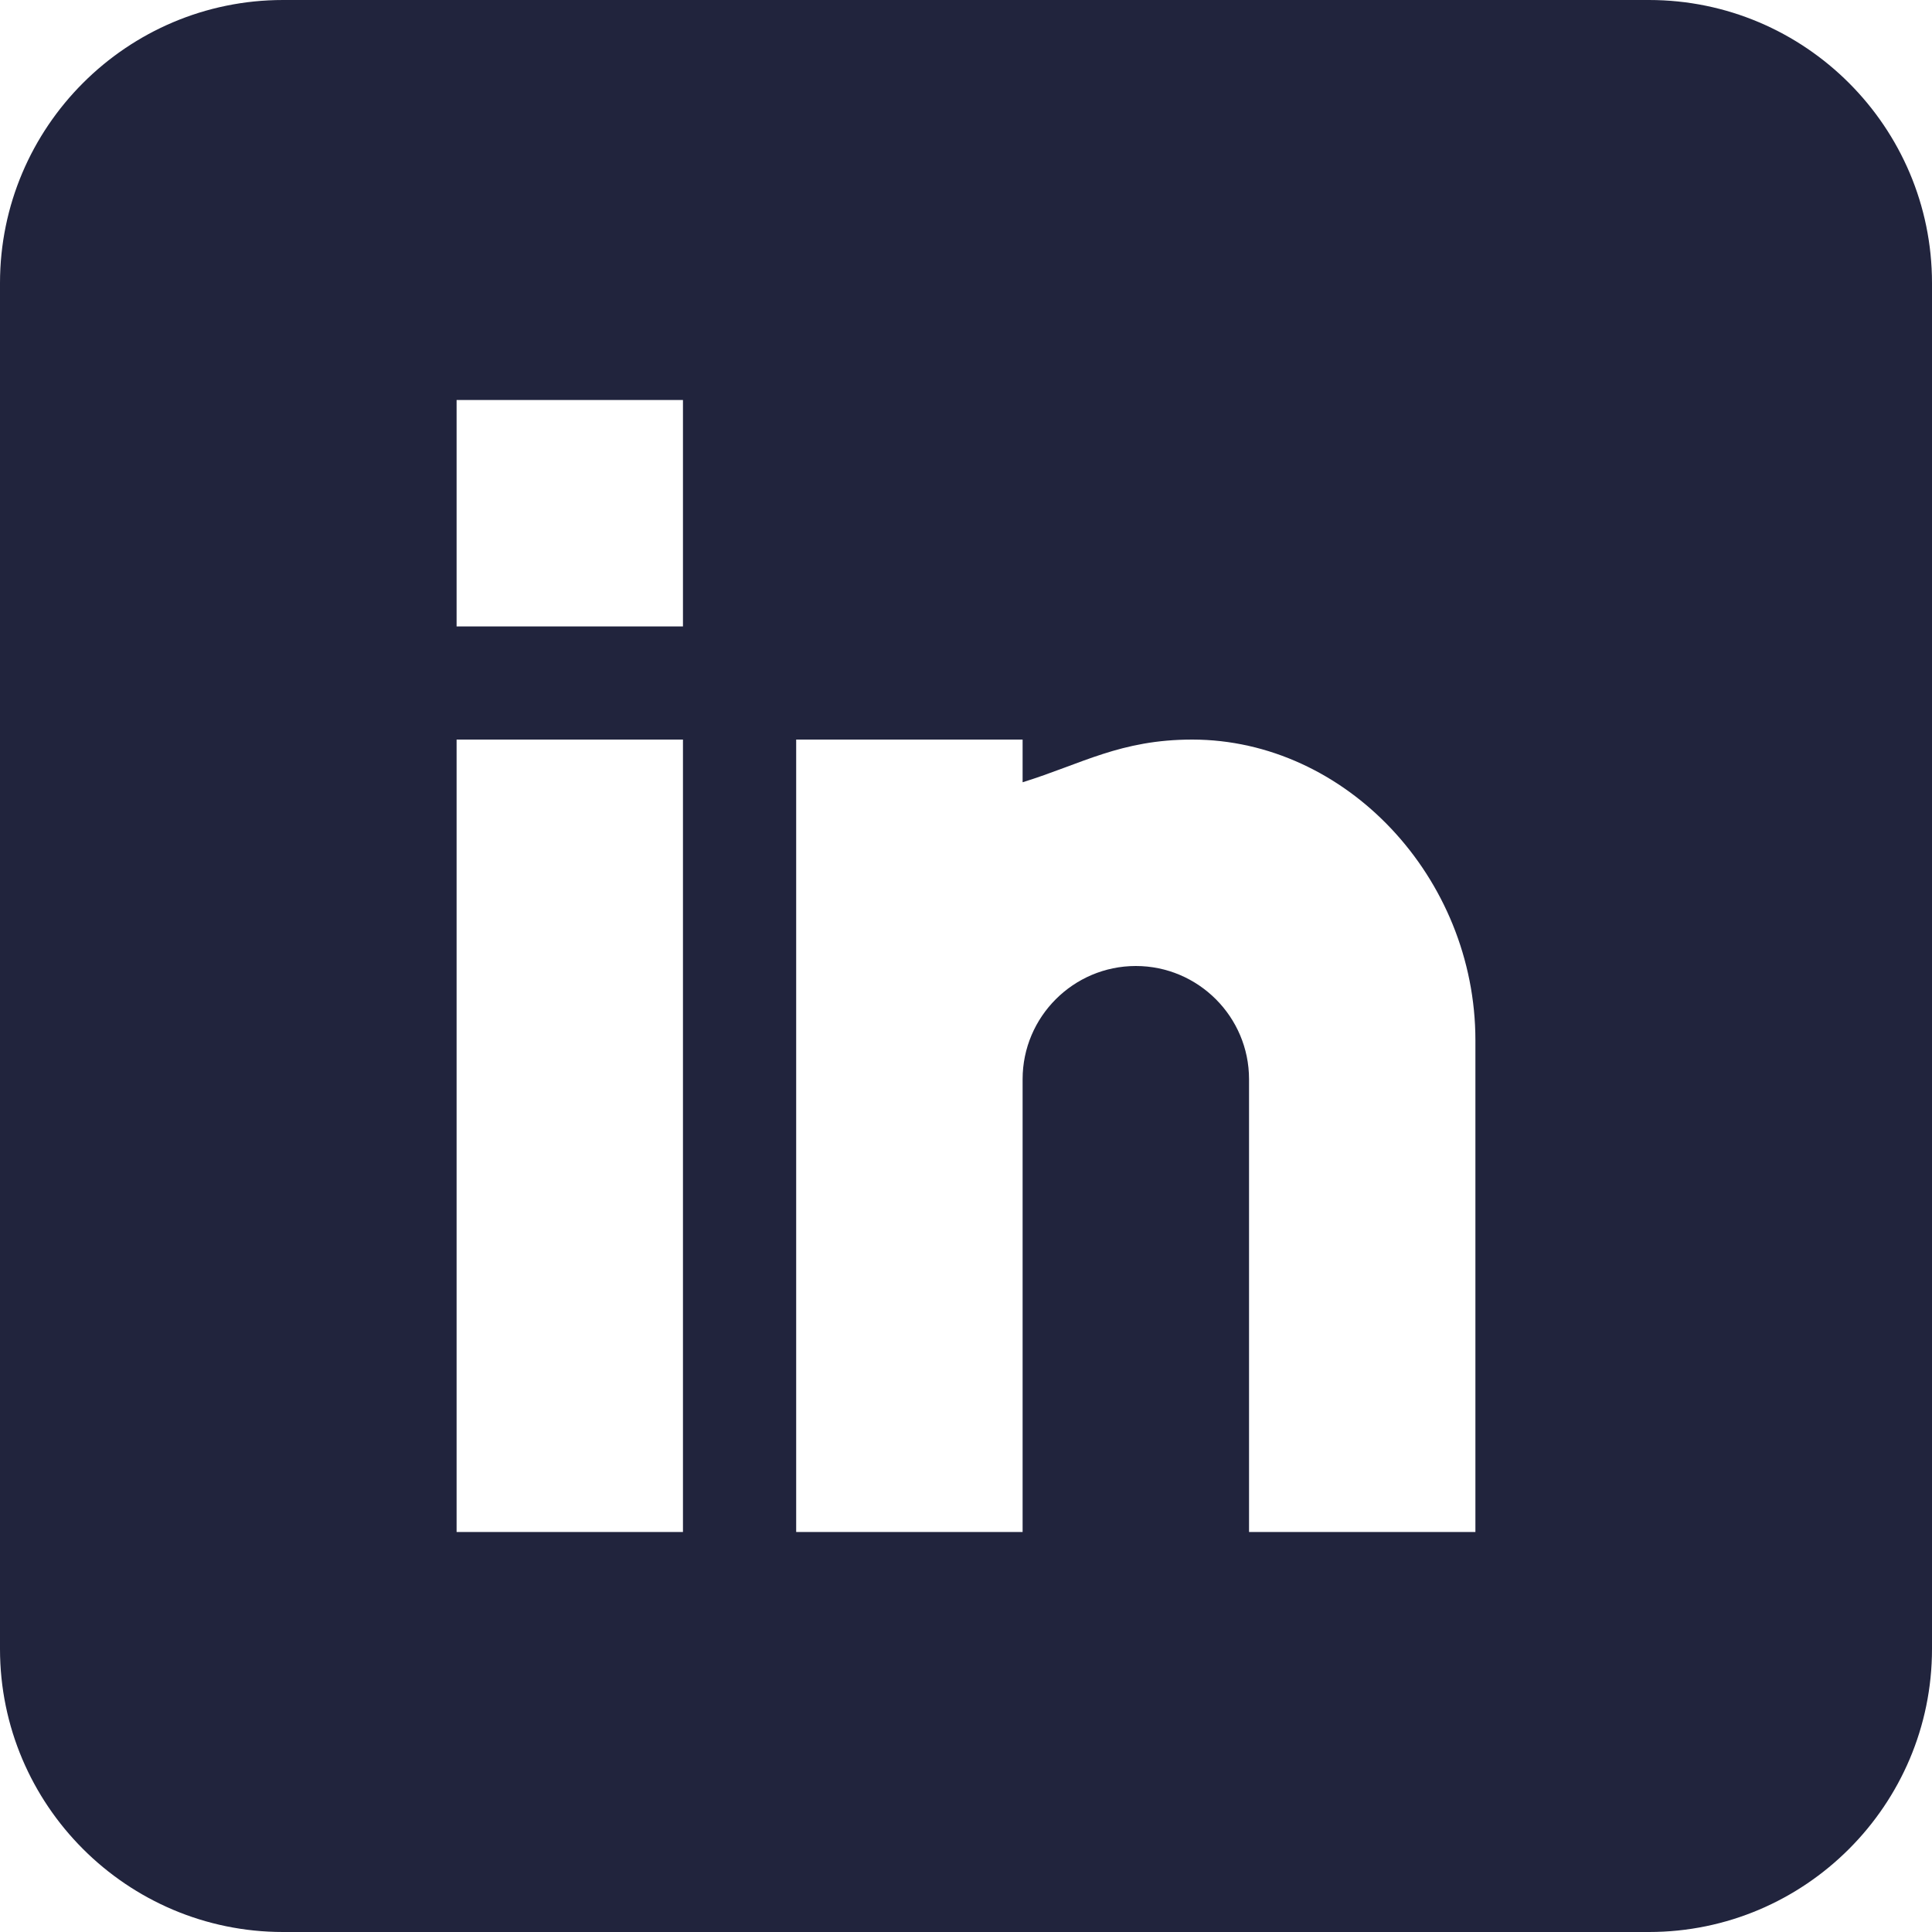
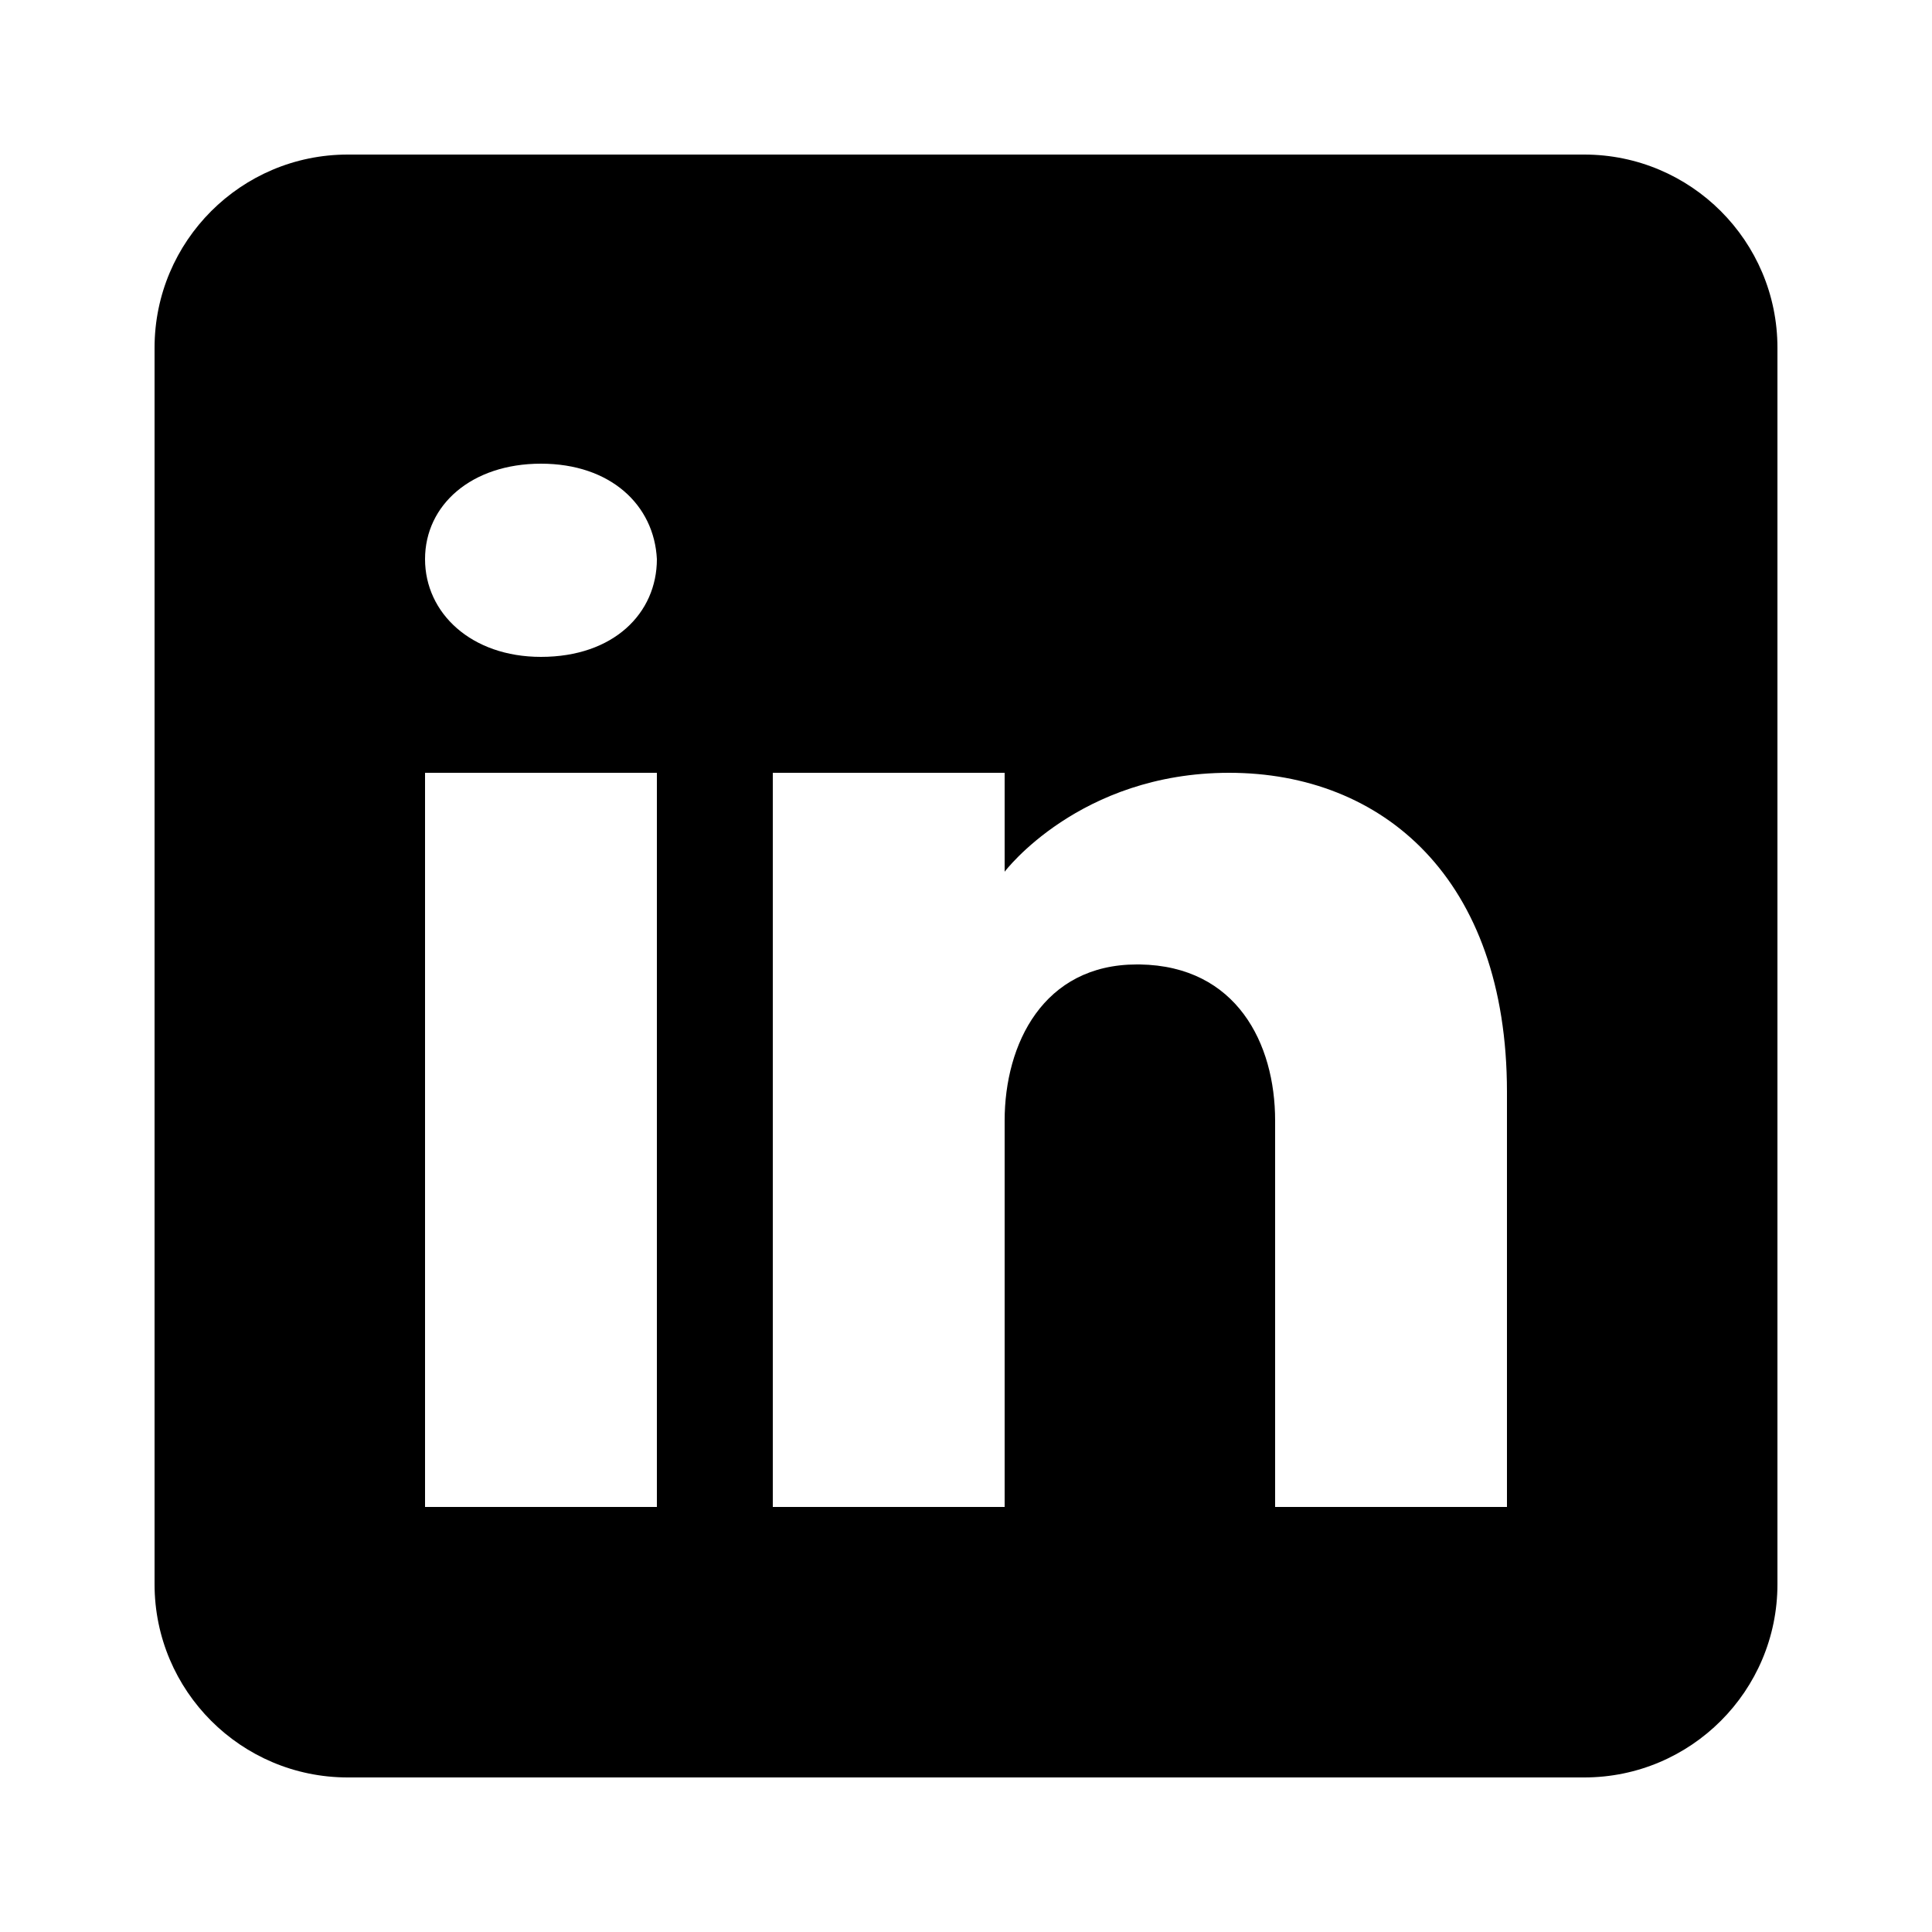
- <svg xmlns="http://www.w3.org/2000/svg" width="30" height="30" viewBox="0 0 30 30" fill="none">
-   <path d="M25.605 0H4.395C1.972 0 0 1.972 0 4.395V25.605C0 28.028 1.972 30 4.395 30H25.605C28.028 30 30 28.028 30 25.605V4.395C30 1.972 28.028 0 25.605 0ZM10.605 23.789H7.09V11.484H10.605V23.789ZM10.605 9.727H7.09V6.211H10.605V9.727ZM22.91 23.789H19.395V16.758C19.395 15.789 18.606 15 17.637 15C16.668 15 15.879 15.789 15.879 16.758V23.789H12.363V11.484H15.879V12.147C16.8 11.861 17.398 11.484 18.516 11.484C20.9 11.487 22.91 13.626 22.91 16.154V23.789Z" fill="#21243D" />
+ <svg xmlns="http://www.w3.org/2000/svg" fill="#000000" viewBox="0 0 50 50" width="45px" height="45px">
+   <path d="M41,4H9C6.24,4,4,6.24,4,9v32c0,2.76,2.24,5,5,5h32c2.76,0,5-2.24,5-5V9C46,6.24,43.76,4,41,4z M17,20v19h-6V20H17z M11,14.47c0-1.4,1.2-2.47,3-2.47s2.93,1.07,3,2.47c0,1.4-1.12,2.53-3,2.53C12.2,17,11,15.87,11,14.47z M39,39h-6c0,0,0-9.26,0-10 c0-2-1-4-3.5-4.04h-0.08C27,24.96,26,27.02,26,29c0,0.91,0,10,0,10h-6V20h6v2.56c0,0,1.93-2.56,5.81-2.56 c3.97,0,7.19,2.73,7.19,8.26V39z" />
</svg>
